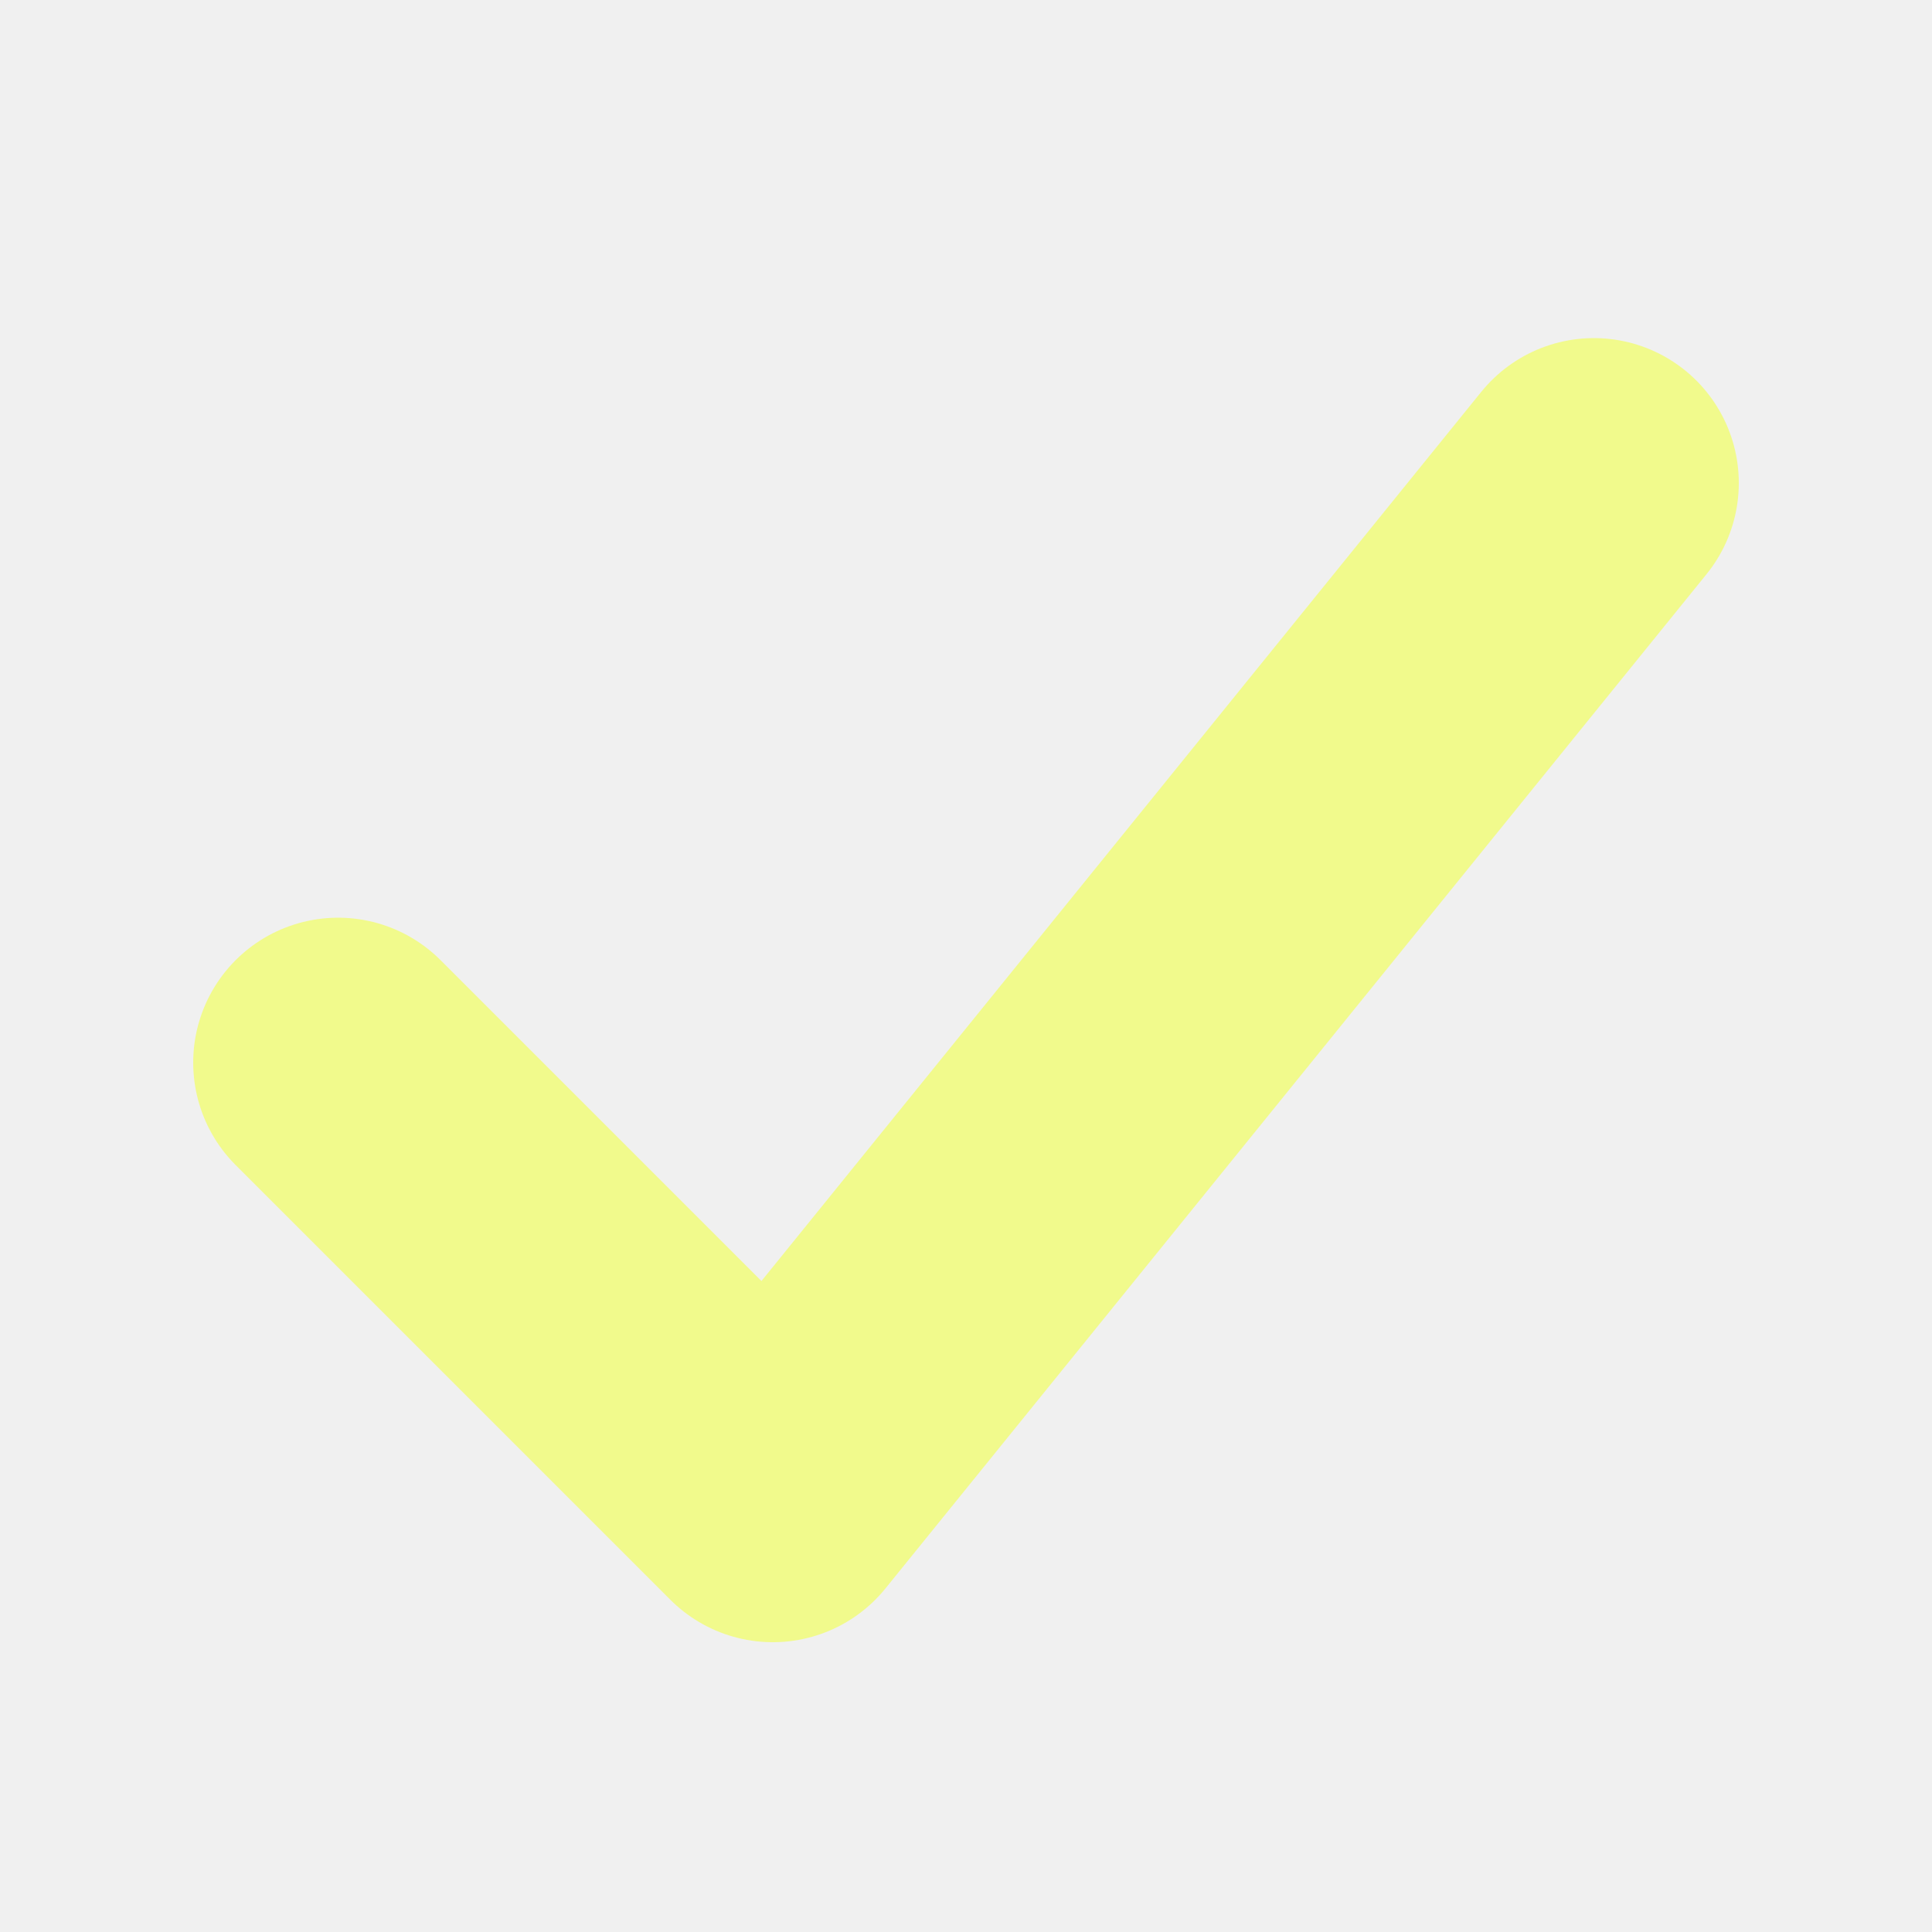
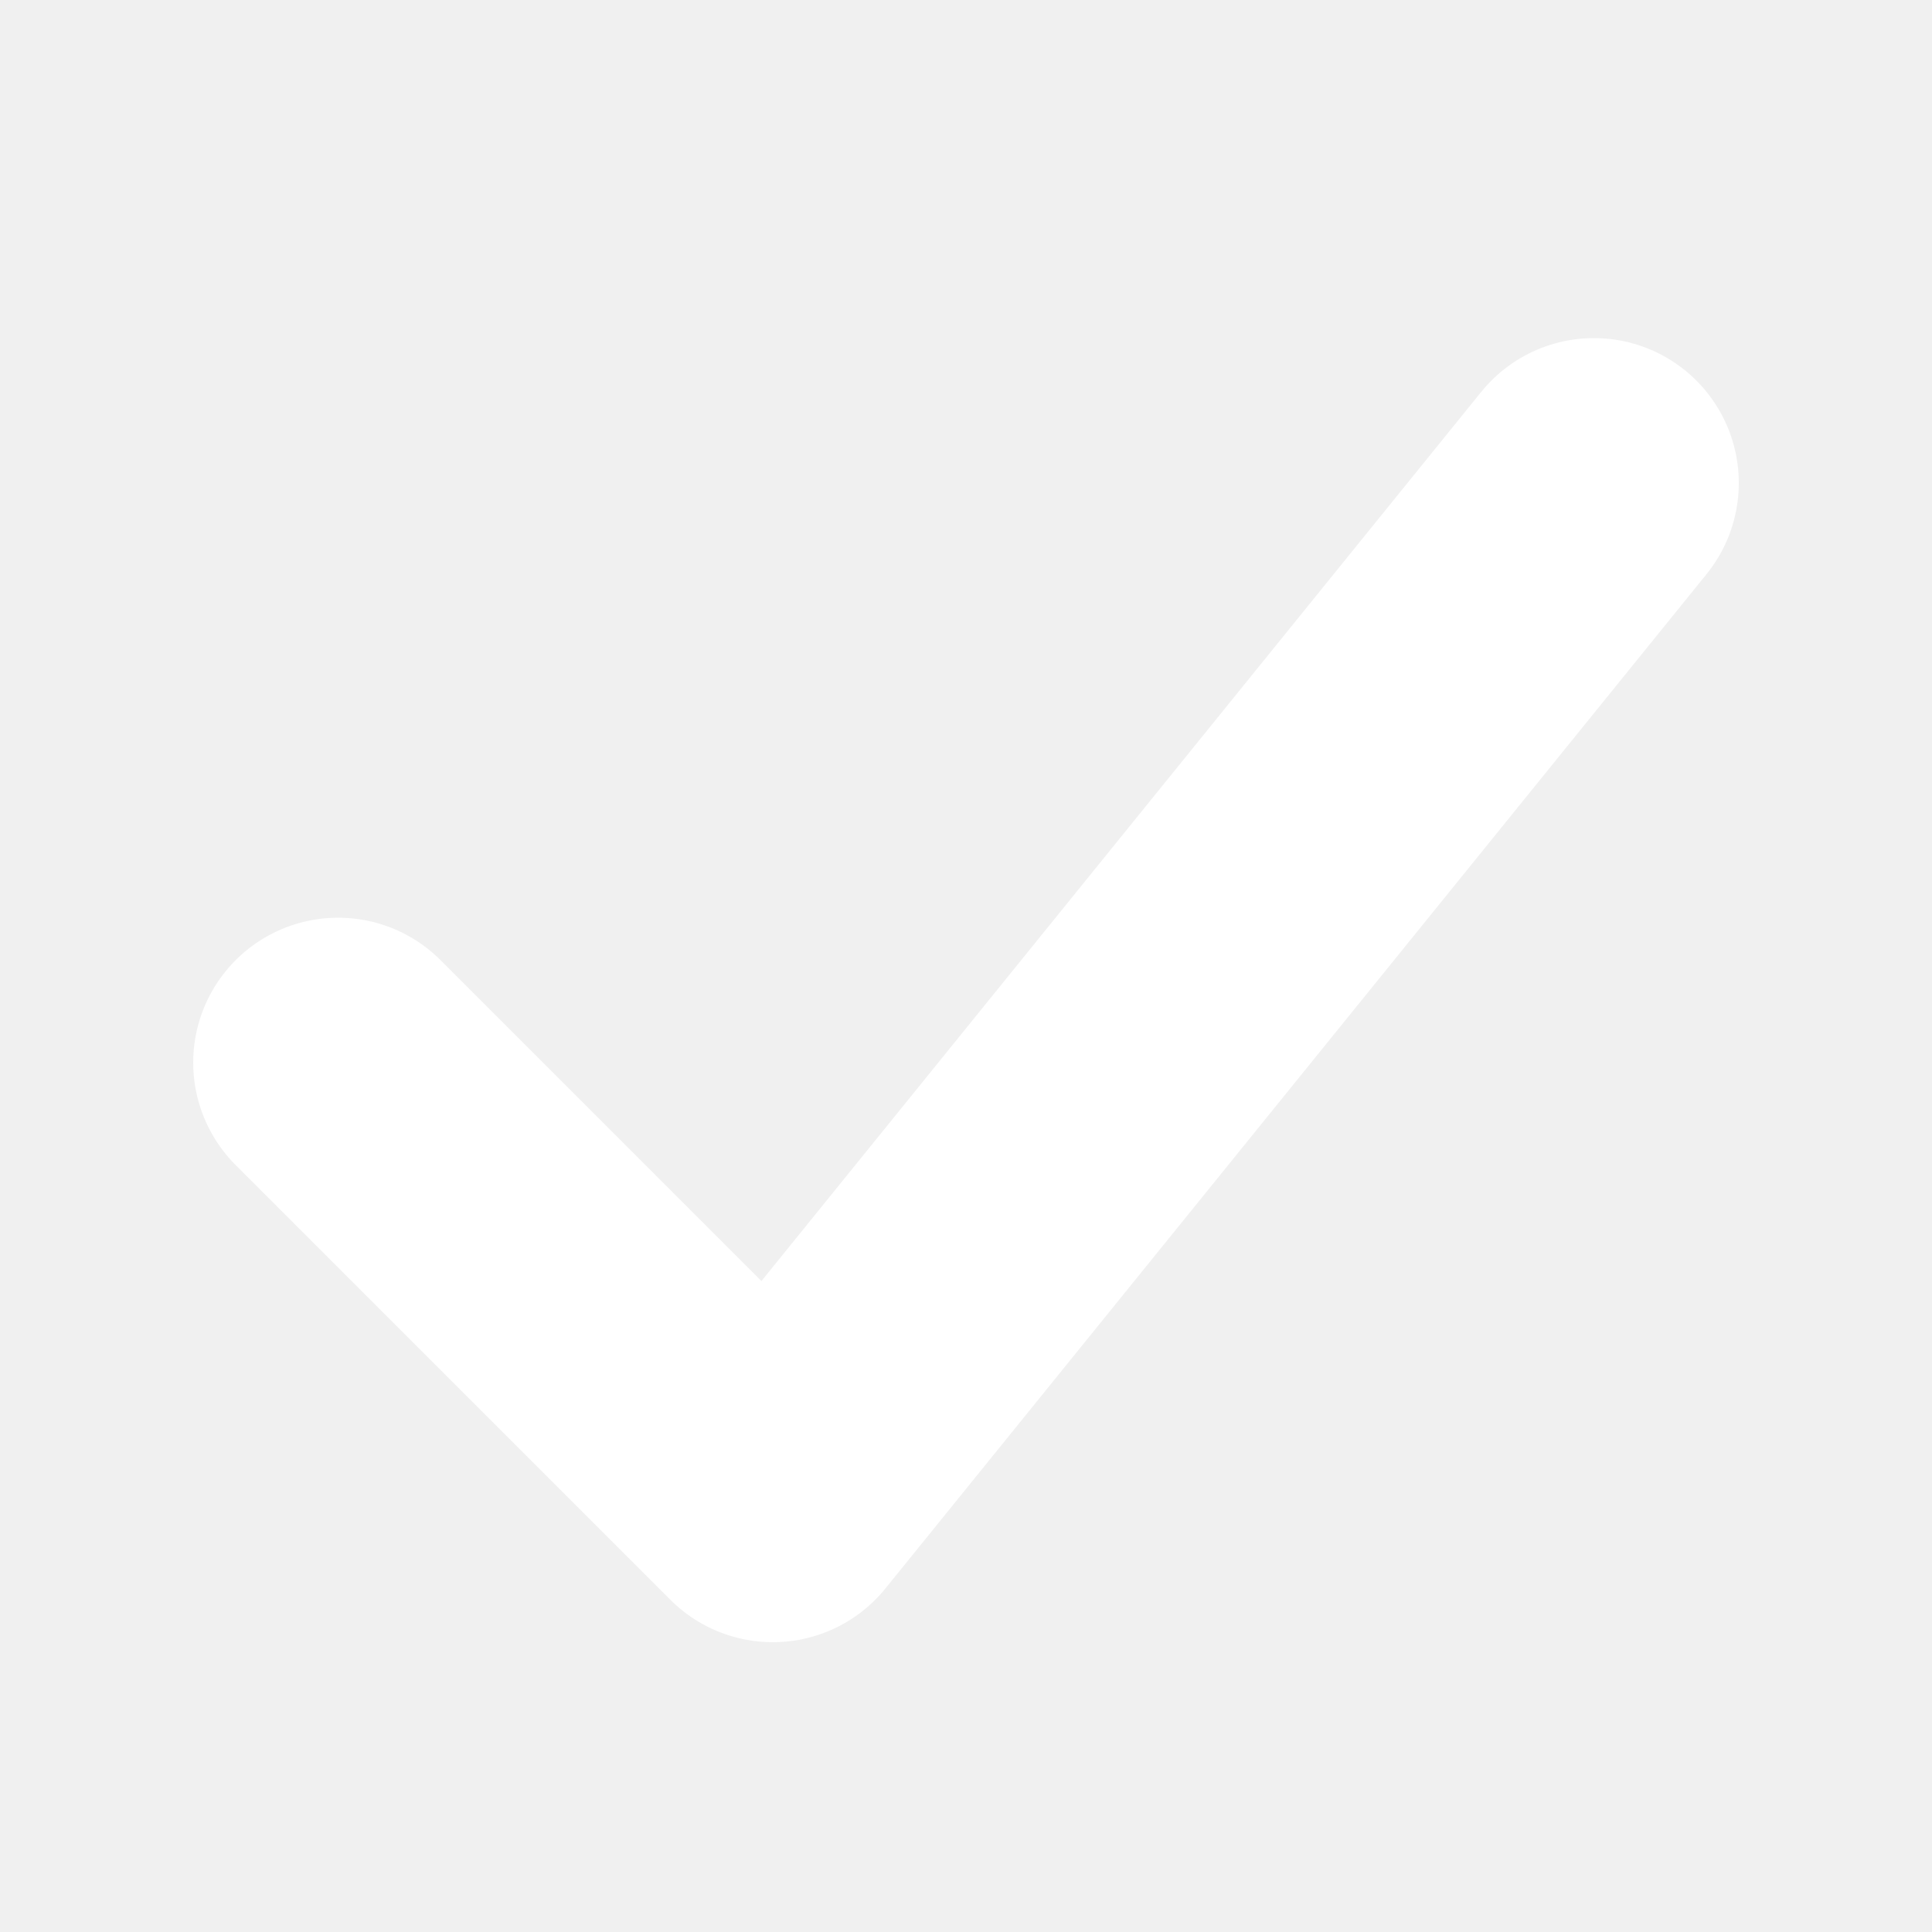
<svg xmlns="http://www.w3.org/2000/svg" width="40" height="40" viewBox="0 0 40 40">
-   <path d="M7 22 L16 31 L33 10" fill="none" stroke="#f1fa8c" stroke-width="6" stroke-linecap="round" stroke-linejoin="round" />
+   <path d="M7 22 L16 31 L33 10" fill="none" stroke="#ffffff" stroke-width="6" stroke-linecap="round" stroke-linejoin="round" />
</svg>
